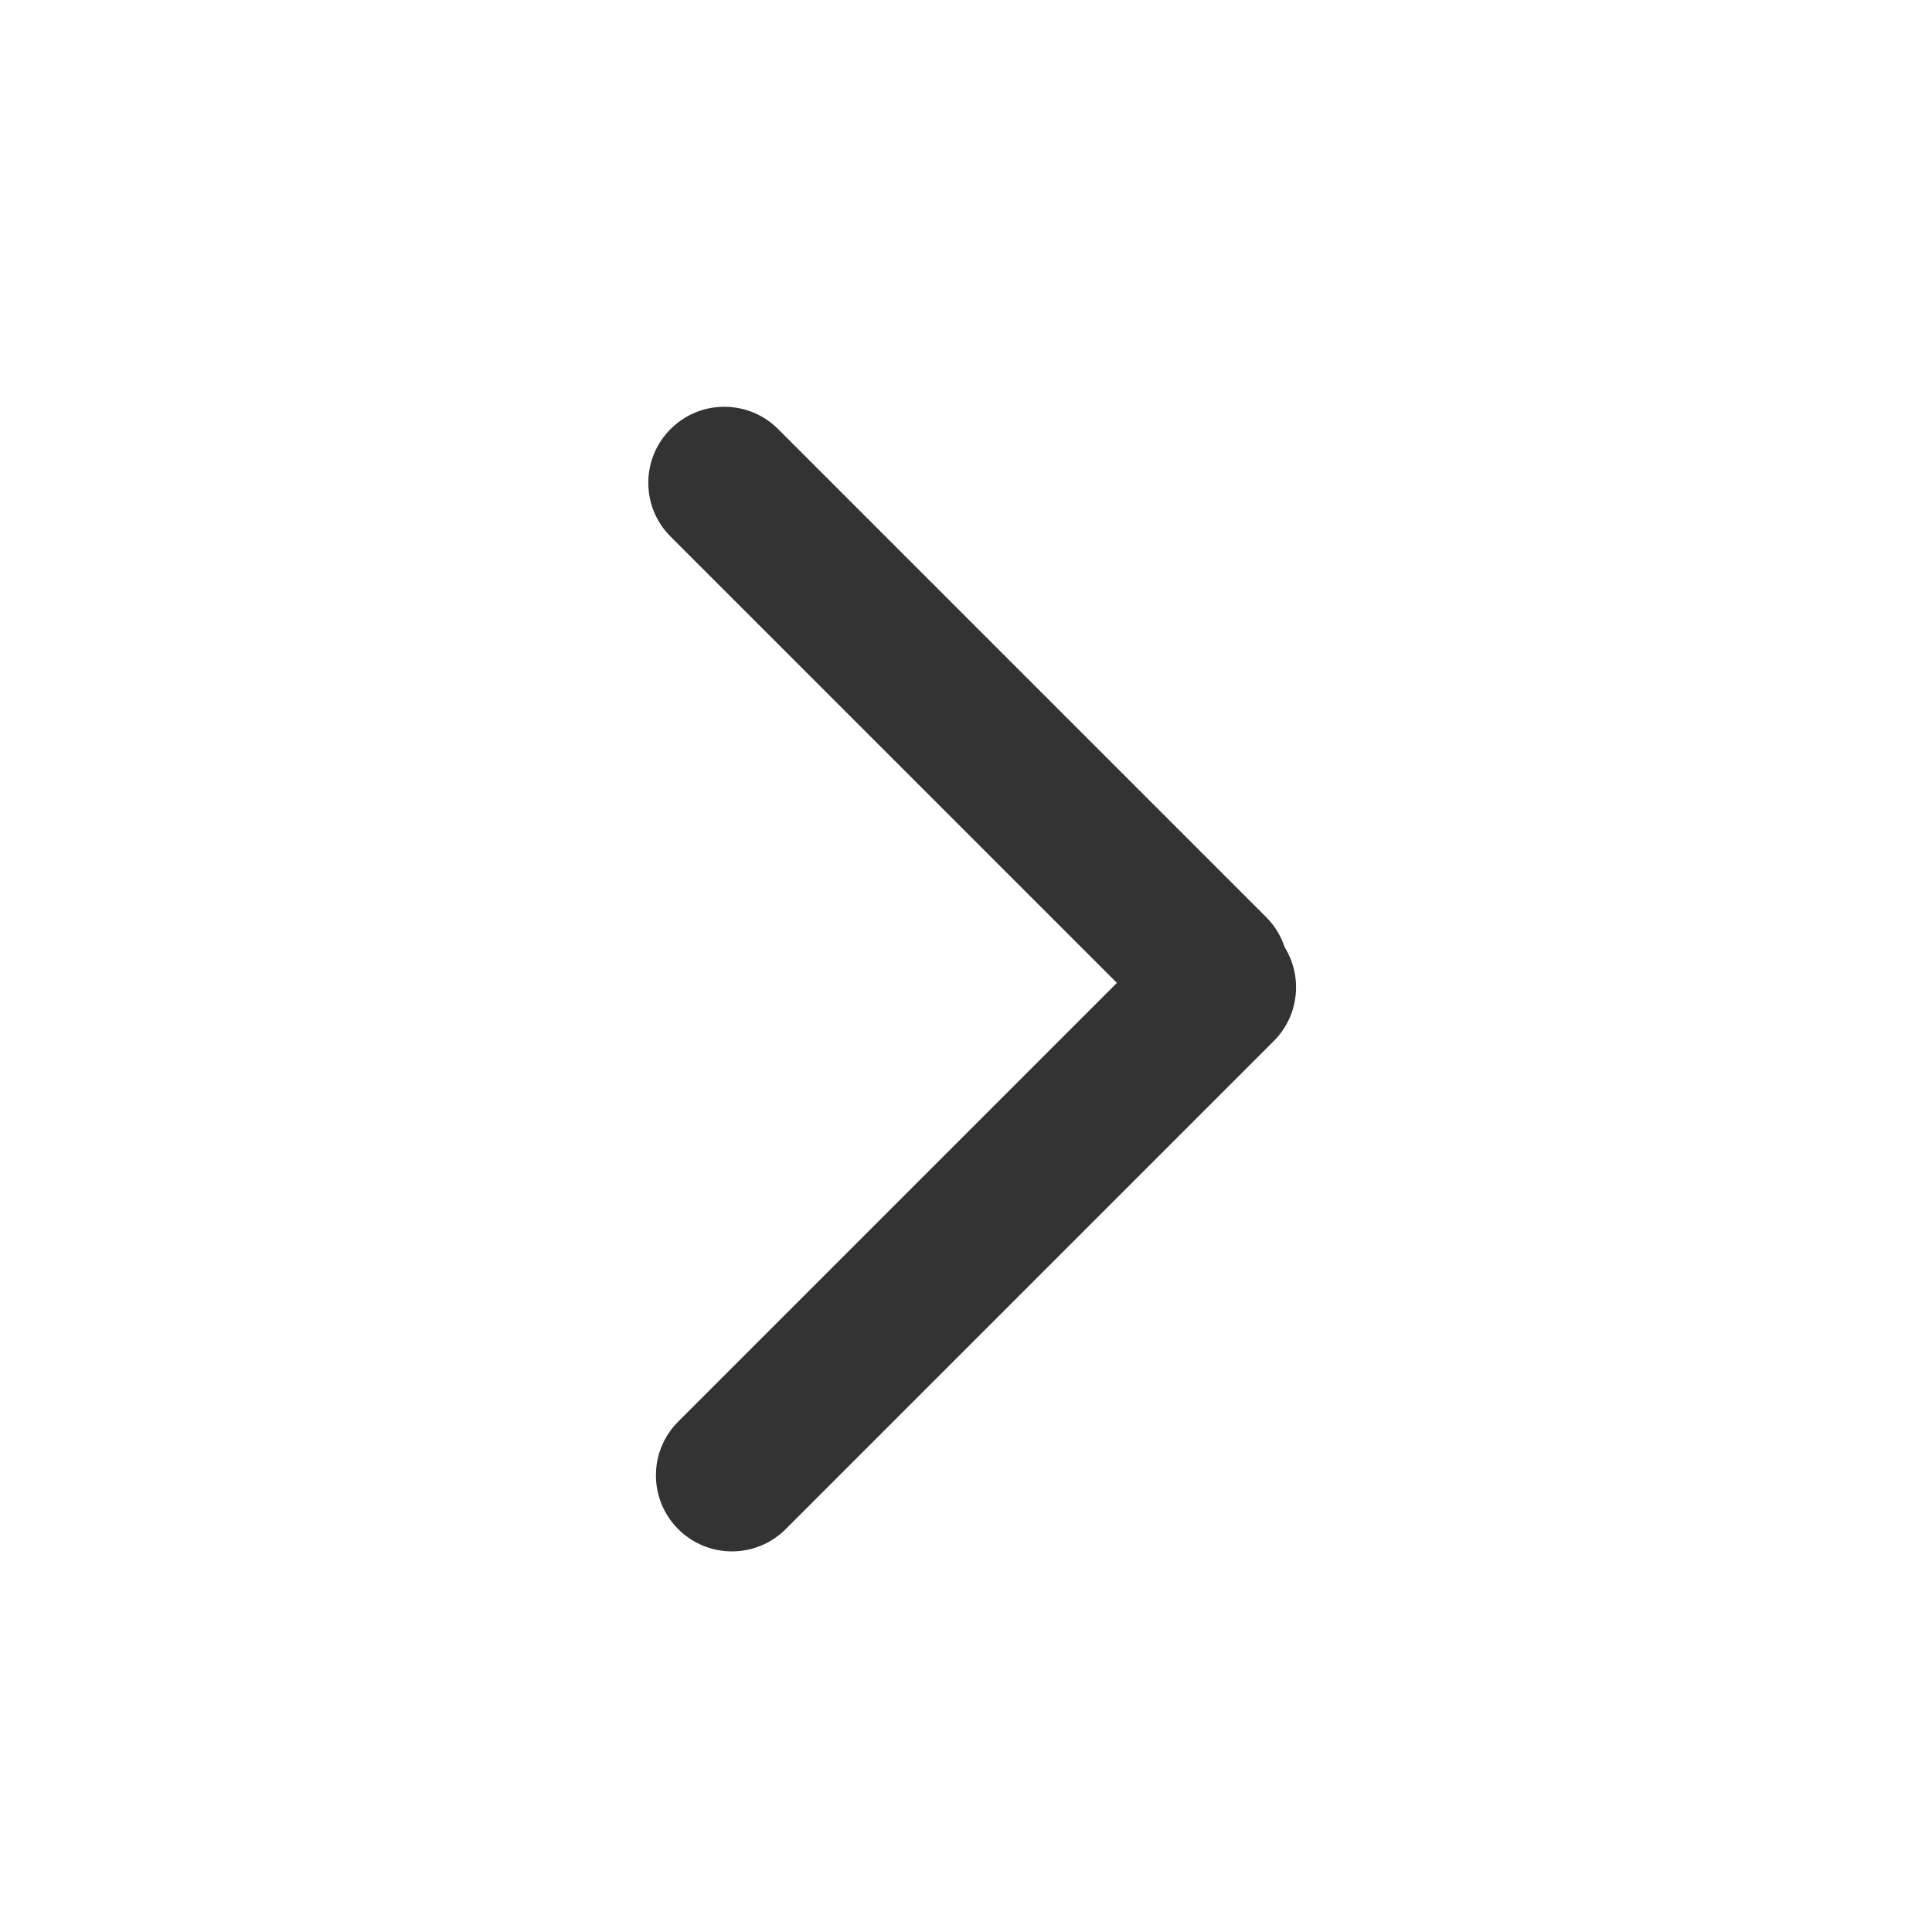
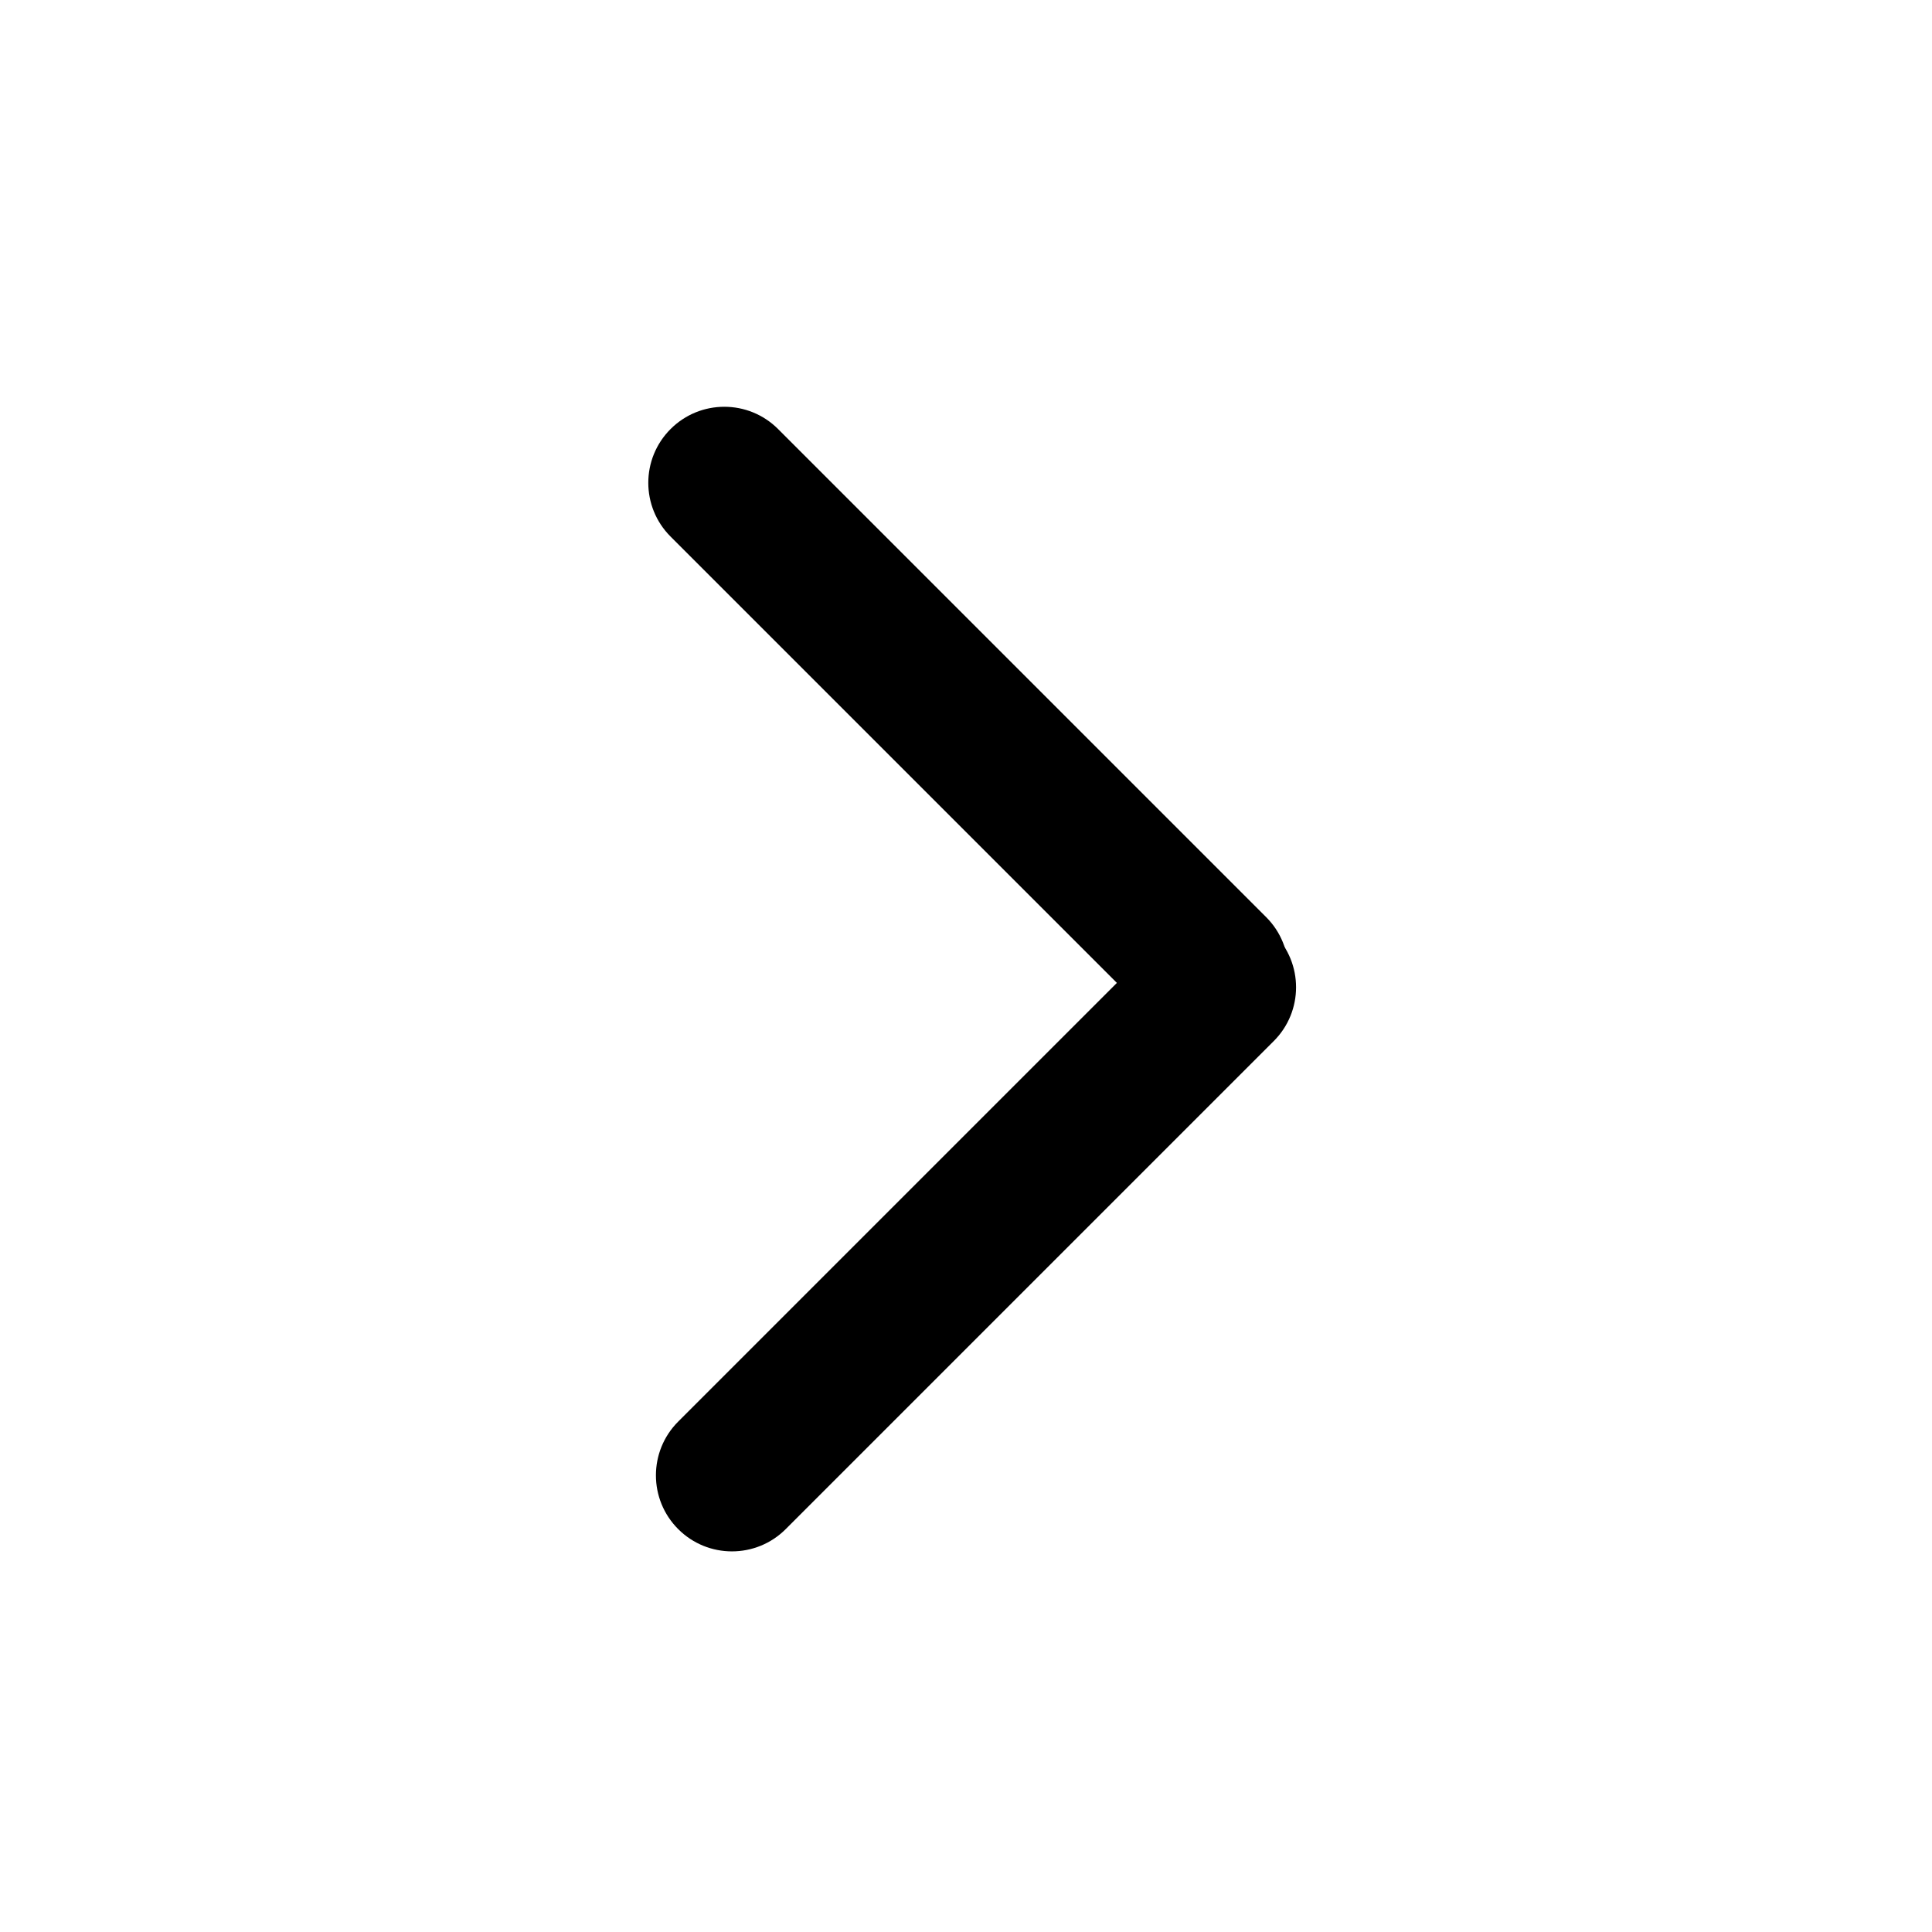
<svg xmlns="http://www.w3.org/2000/svg" width="64px" height="64px" viewBox="0 0 64 64" version="1.1">
  <defs />
-   <g id="Page-1" stroke="none" stroke-width="1" fill="none" fill-rule="evenodd">
-     <g id="icons/right-arrow" fill="#333333">
+   <g id="Page-1" stroke="none" stroke-width="1" fill-rule="evenodd">
+     <g id="icons/right-arrow">
      <g id="Group" transform="translate(20, 12)">
        <rect id="Rectangle-2" transform="translate(12.07792, 12.07792) rotate(-315) translate(-12.07792, -12.07792) " x="-1.873" y="9.559" width="27.902" height="5.037" rx="2.518" />
        <rect id="Rectangle-2" transform="translate(12.33147, 28.78861) rotate(-45) translate(-12.33147, -28.78861) " x="-1.62" y="26.27" width="27.902" height="5.037" rx="2.518" />
      </g>
    </g>
  </g>
</svg>
